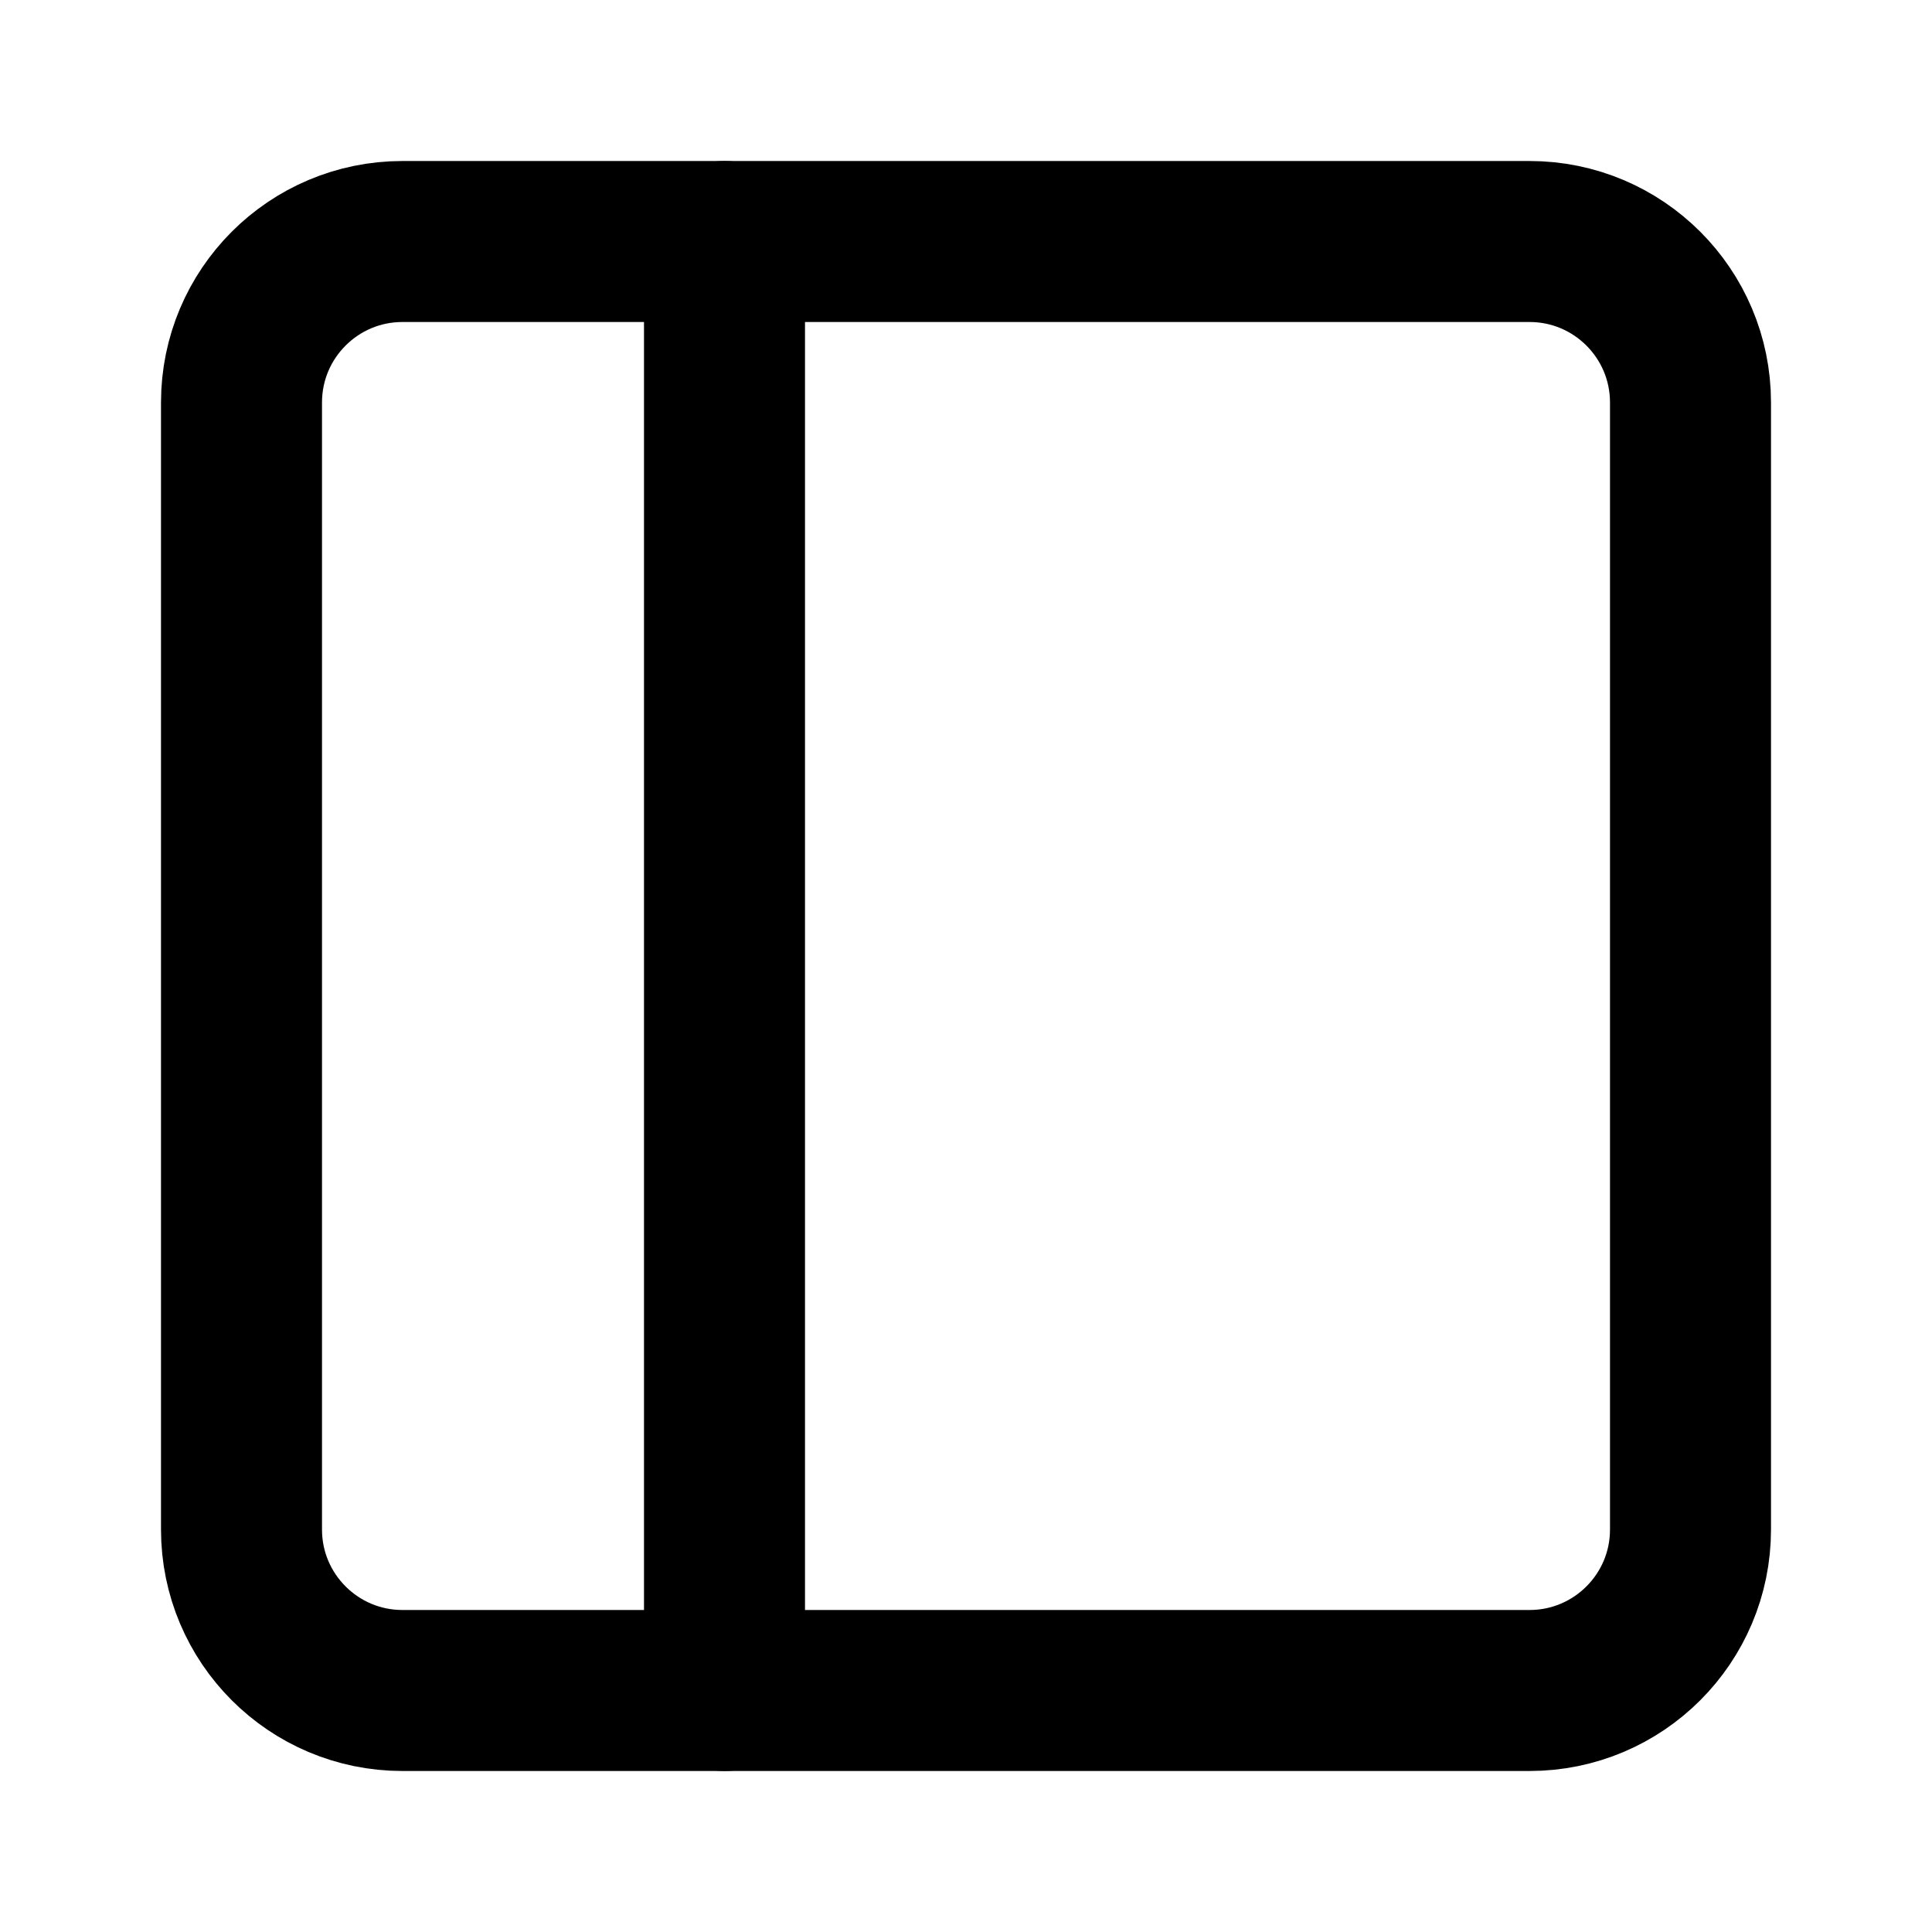
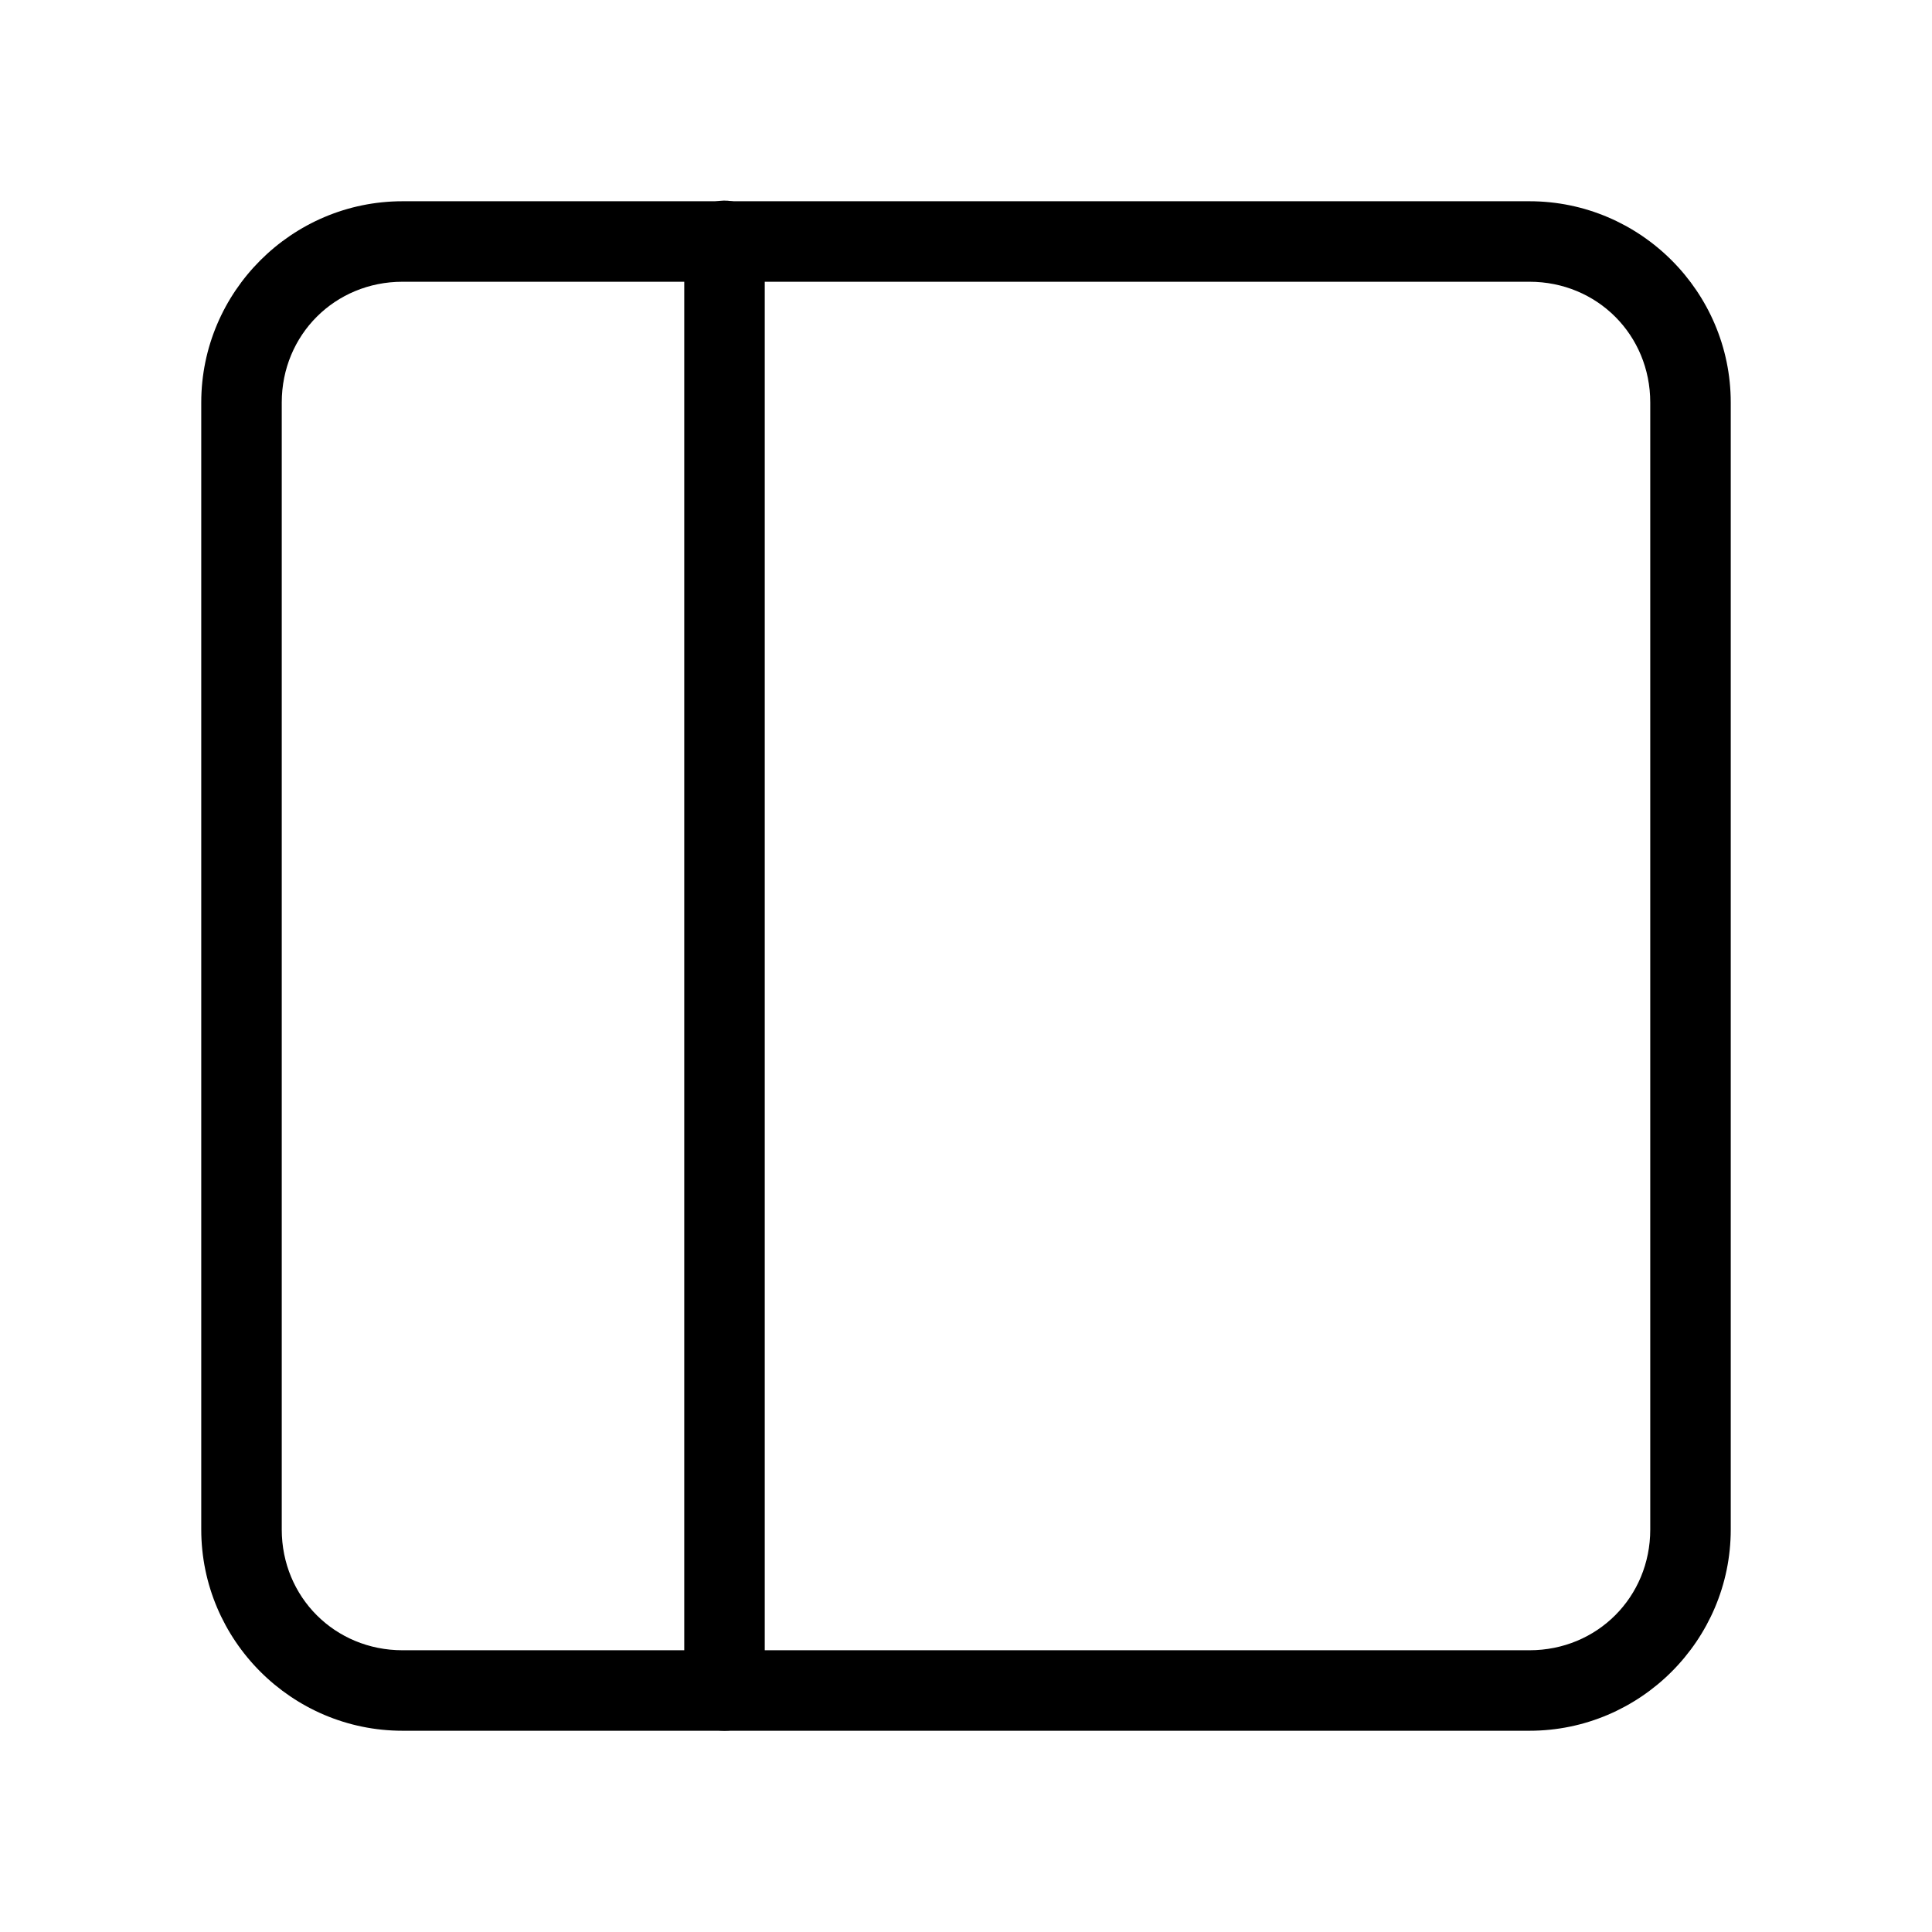
- <svg xmlns="http://www.w3.org/2000/svg" width="24" height="24" viewBox="0 0 24 24">
-   <rect x="3" y="3" width="18" height="18" rx="2" ry="2" fill="none" stroke="#000" stroke-linecap="round" stroke-linejoin="round" stroke-width="2" />
-   <line x1="9" y1="3" x2="9" y2="21" fill="none" stroke="#000" stroke-linecap="round" stroke-linejoin="round" stroke-width="2" />
+ <svg xmlns="http://www.w3.org/2000/svg" width="24" height="24" viewBox="0 0 24 24" version="1.1" id="svg6">
+   <defs id="defs10" />
+   <path style="color:#000000;font-style:normal;font-variant:normal;font-weight:normal;font-stretch:normal;font-size:medium;line-height:normal;font-family:sans-serif;font-variant-ligatures:normal;font-variant-position:normal;font-variant-caps:normal;font-variant-numeric:normal;font-variant-alternates:normal;font-feature-settings:normal;text-indent:0;text-align:start;text-decoration:none;text-decoration-line:none;text-decoration-style:solid;text-decoration-color:#000000;letter-spacing:normal;word-spacing:normal;text-transform:none;writing-mode:lr-tb;direction:ltr;text-orientation:mixed;dominant-baseline:auto;baseline-shift:baseline;text-anchor:start;white-space:normal;shape-padding:0;clip-rule:nonzero;display:inline;overflow:visible;visibility:visible;opacity:1;isolation:auto;mix-blend-mode:normal;color-interpolation:sRGB;color-interpolation-filters:linearRGB;solid-color:#000000;solid-opacity:1;vector-effect:none;fill:#000000;fill-opacity:1;fill-rule:nonzero;stroke:none;stroke-width:1;stroke-linecap:round;stroke-linejoin:round;stroke-miterlimit:4;stroke-dasharray:none;stroke-dashoffset:0;stroke-opacity:1;color-rendering:auto;image-rendering:auto;shape-rendering:auto;text-rendering:auto;enable-background:accumulate" d="M 5,2.5 C 3.624,2.5 2.5,3.624 2.5,5 v 14 c 0,1.376 1.124,2.5 2.5,2.5 h 14 c 1.376,0 2.5,-1.124 2.5,-2.5 V 5 C 21.5,3.624 20.376,2.5 19,2.5 Z m 0,1 h 14 c 0.84,0 1.5,0.66 1.5,1.5 v 14 c 0,0.84 -0.66,1.5 -1.5,1.5 H 5 C 4.16,20.5 3.5,19.84 3.5,19 V 5 C 3.5,4.16 4.16,3.5 5,3.5 Z" id="rect2" />
+   <path style="color:#000000;font-style:normal;font-variant:normal;font-weight:normal;font-stretch:normal;font-size:medium;line-height:normal;font-family:sans-serif;font-variant-ligatures:normal;font-variant-position:normal;font-variant-caps:normal;font-variant-numeric:normal;font-variant-alternates:normal;font-feature-settings:normal;text-indent:0;text-align:start;text-decoration:none;text-decoration-line:none;text-decoration-style:solid;text-decoration-color:#000000;letter-spacing:normal;word-spacing:normal;text-transform:none;writing-mode:lr-tb;direction:ltr;text-orientation:mixed;dominant-baseline:auto;baseline-shift:baseline;text-anchor:start;white-space:normal;shape-padding:0;clip-rule:nonzero;display:inline;overflow:visible;visibility:visible;opacity:1;isolation:auto;mix-blend-mode:normal;color-interpolation:sRGB;color-interpolation-filters:linearRGB;solid-color:#000000;solid-opacity:1;vector-effect:none;fill:#000000;fill-opacity:1;fill-rule:nonzero;stroke:none;stroke-width:1;stroke-linecap:round;stroke-linejoin:round;stroke-miterlimit:4;stroke-dasharray:none;stroke-dashoffset:0;stroke-opacity:1;color-rendering:auto;image-rendering:auto;shape-rendering:auto;text-rendering:auto;enable-background:accumulate" d="M 8.992,2.492 A 0.5,0.5 0 0 0 8.5,3 v 18 a 0.5,0.5 0 1 0 1,0 V 3 A 0.5,0.5 0 0 0 8.992,2.492 Z" id="line4" />
</svg>
